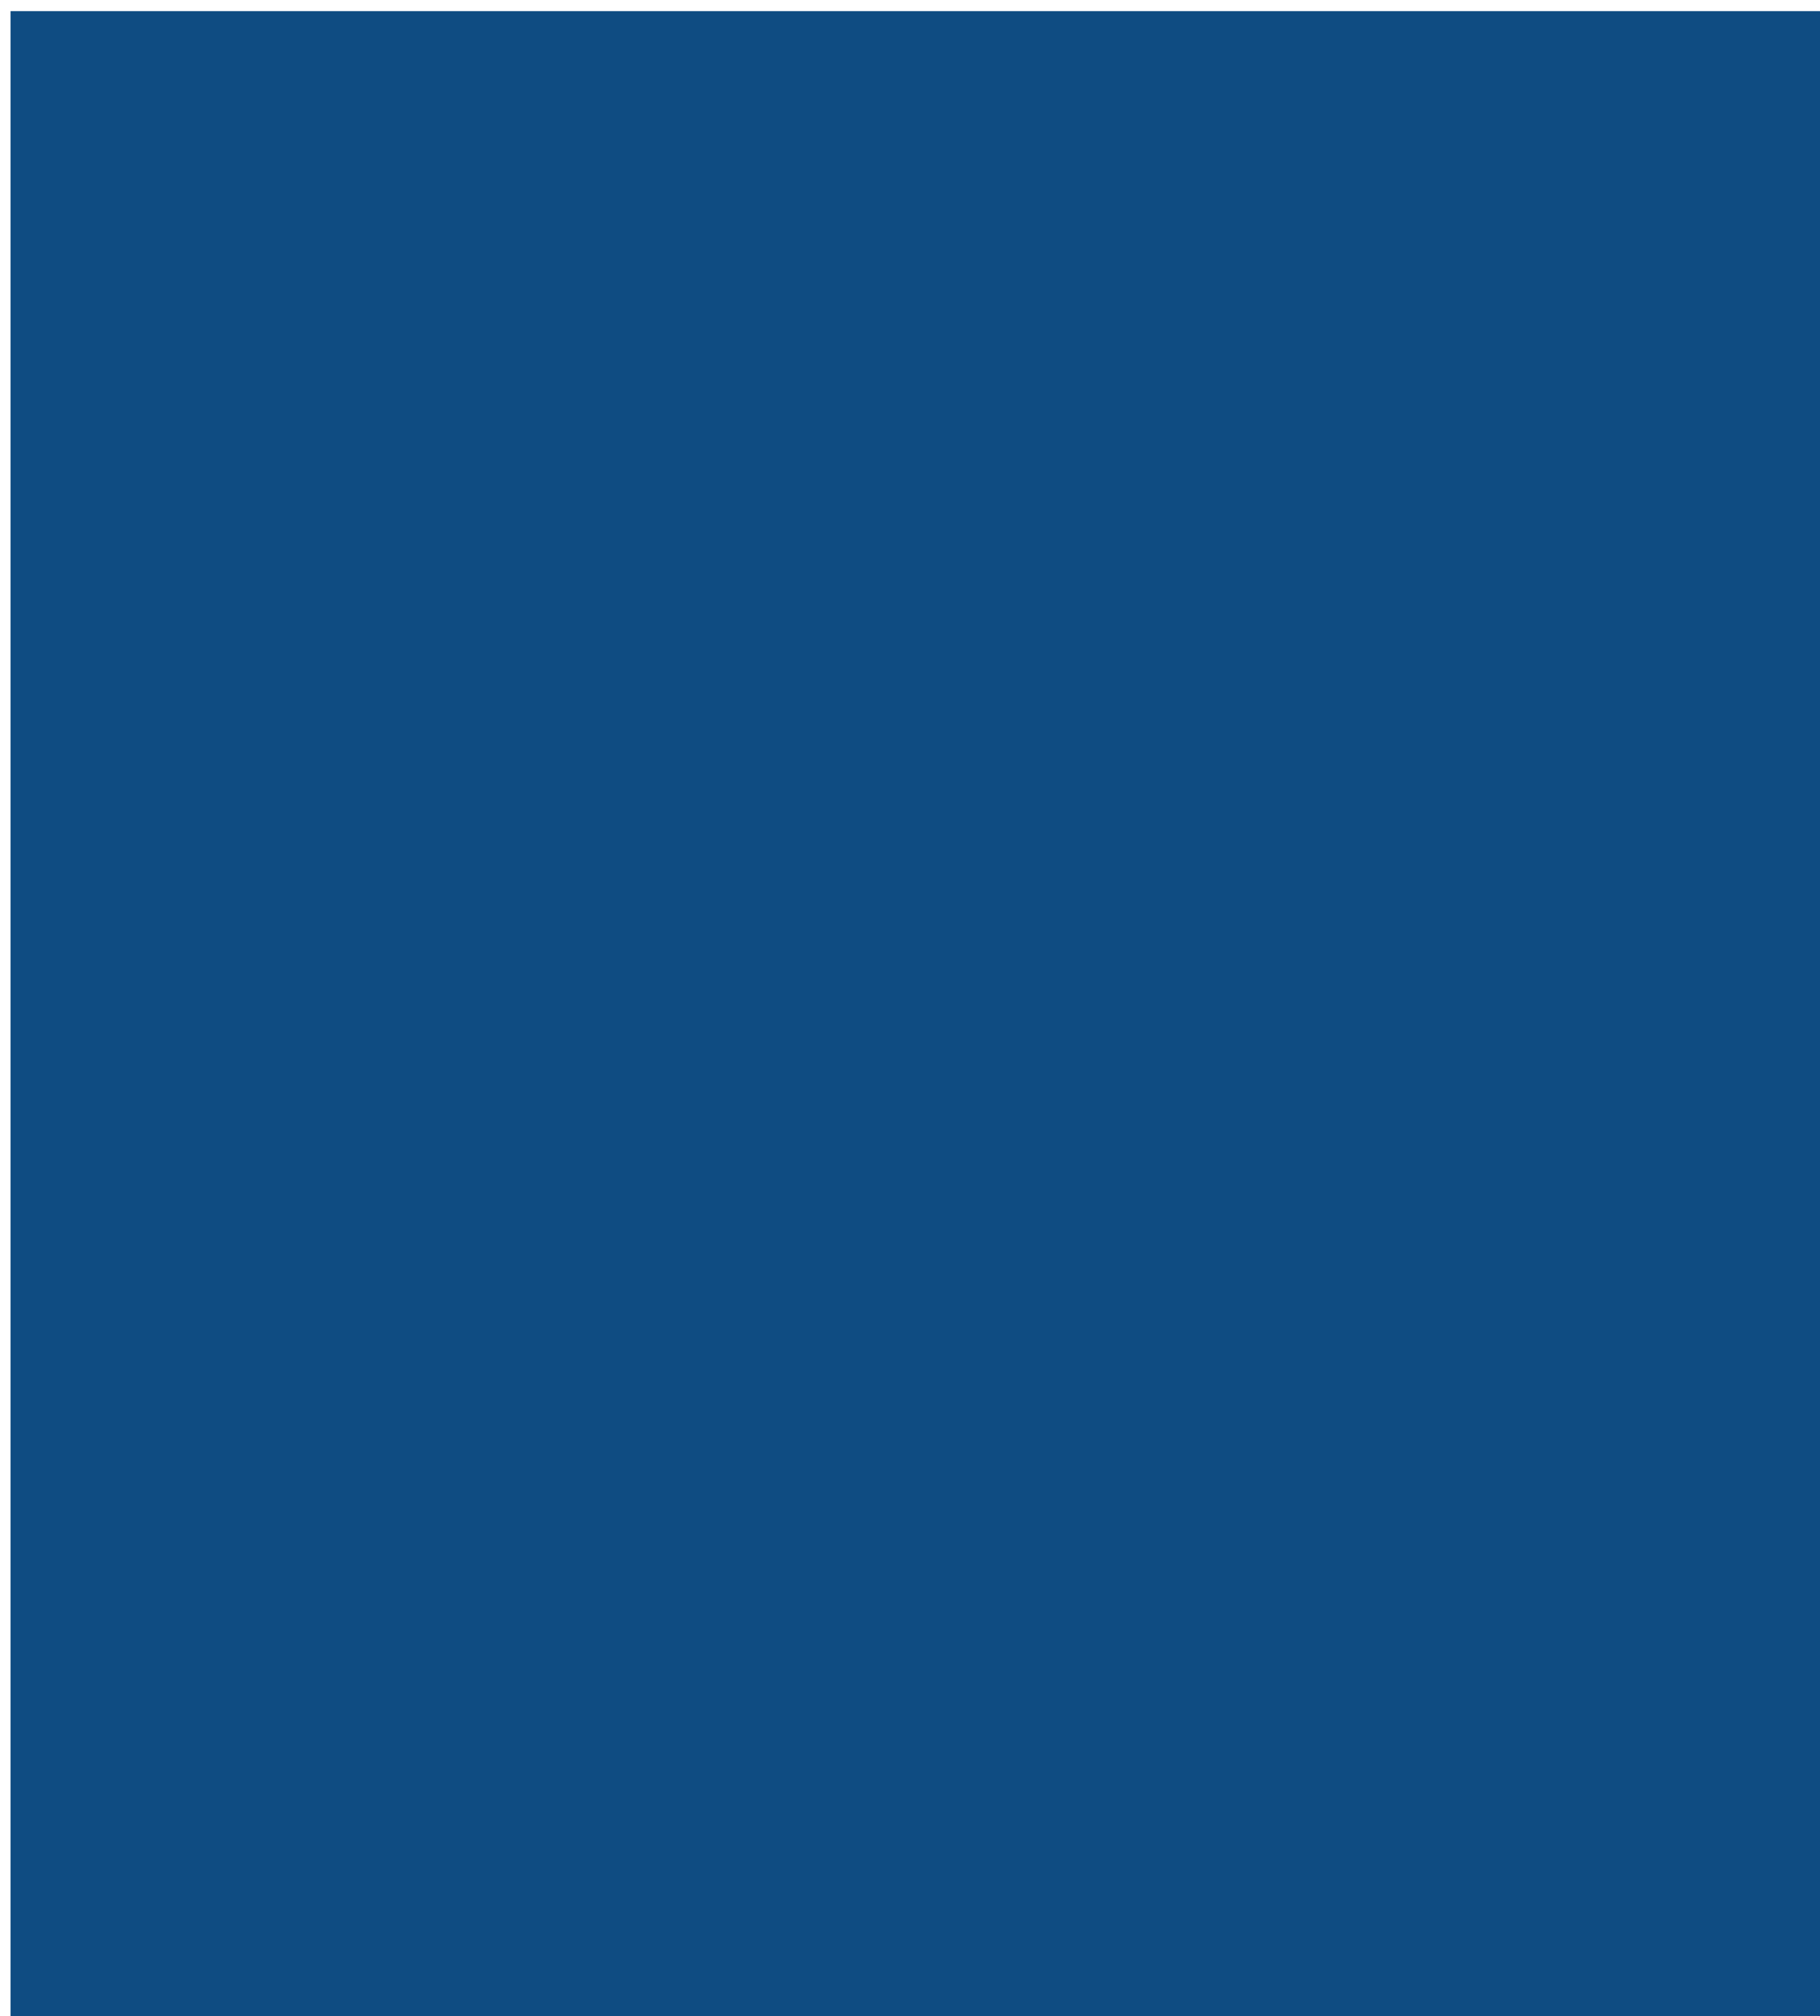
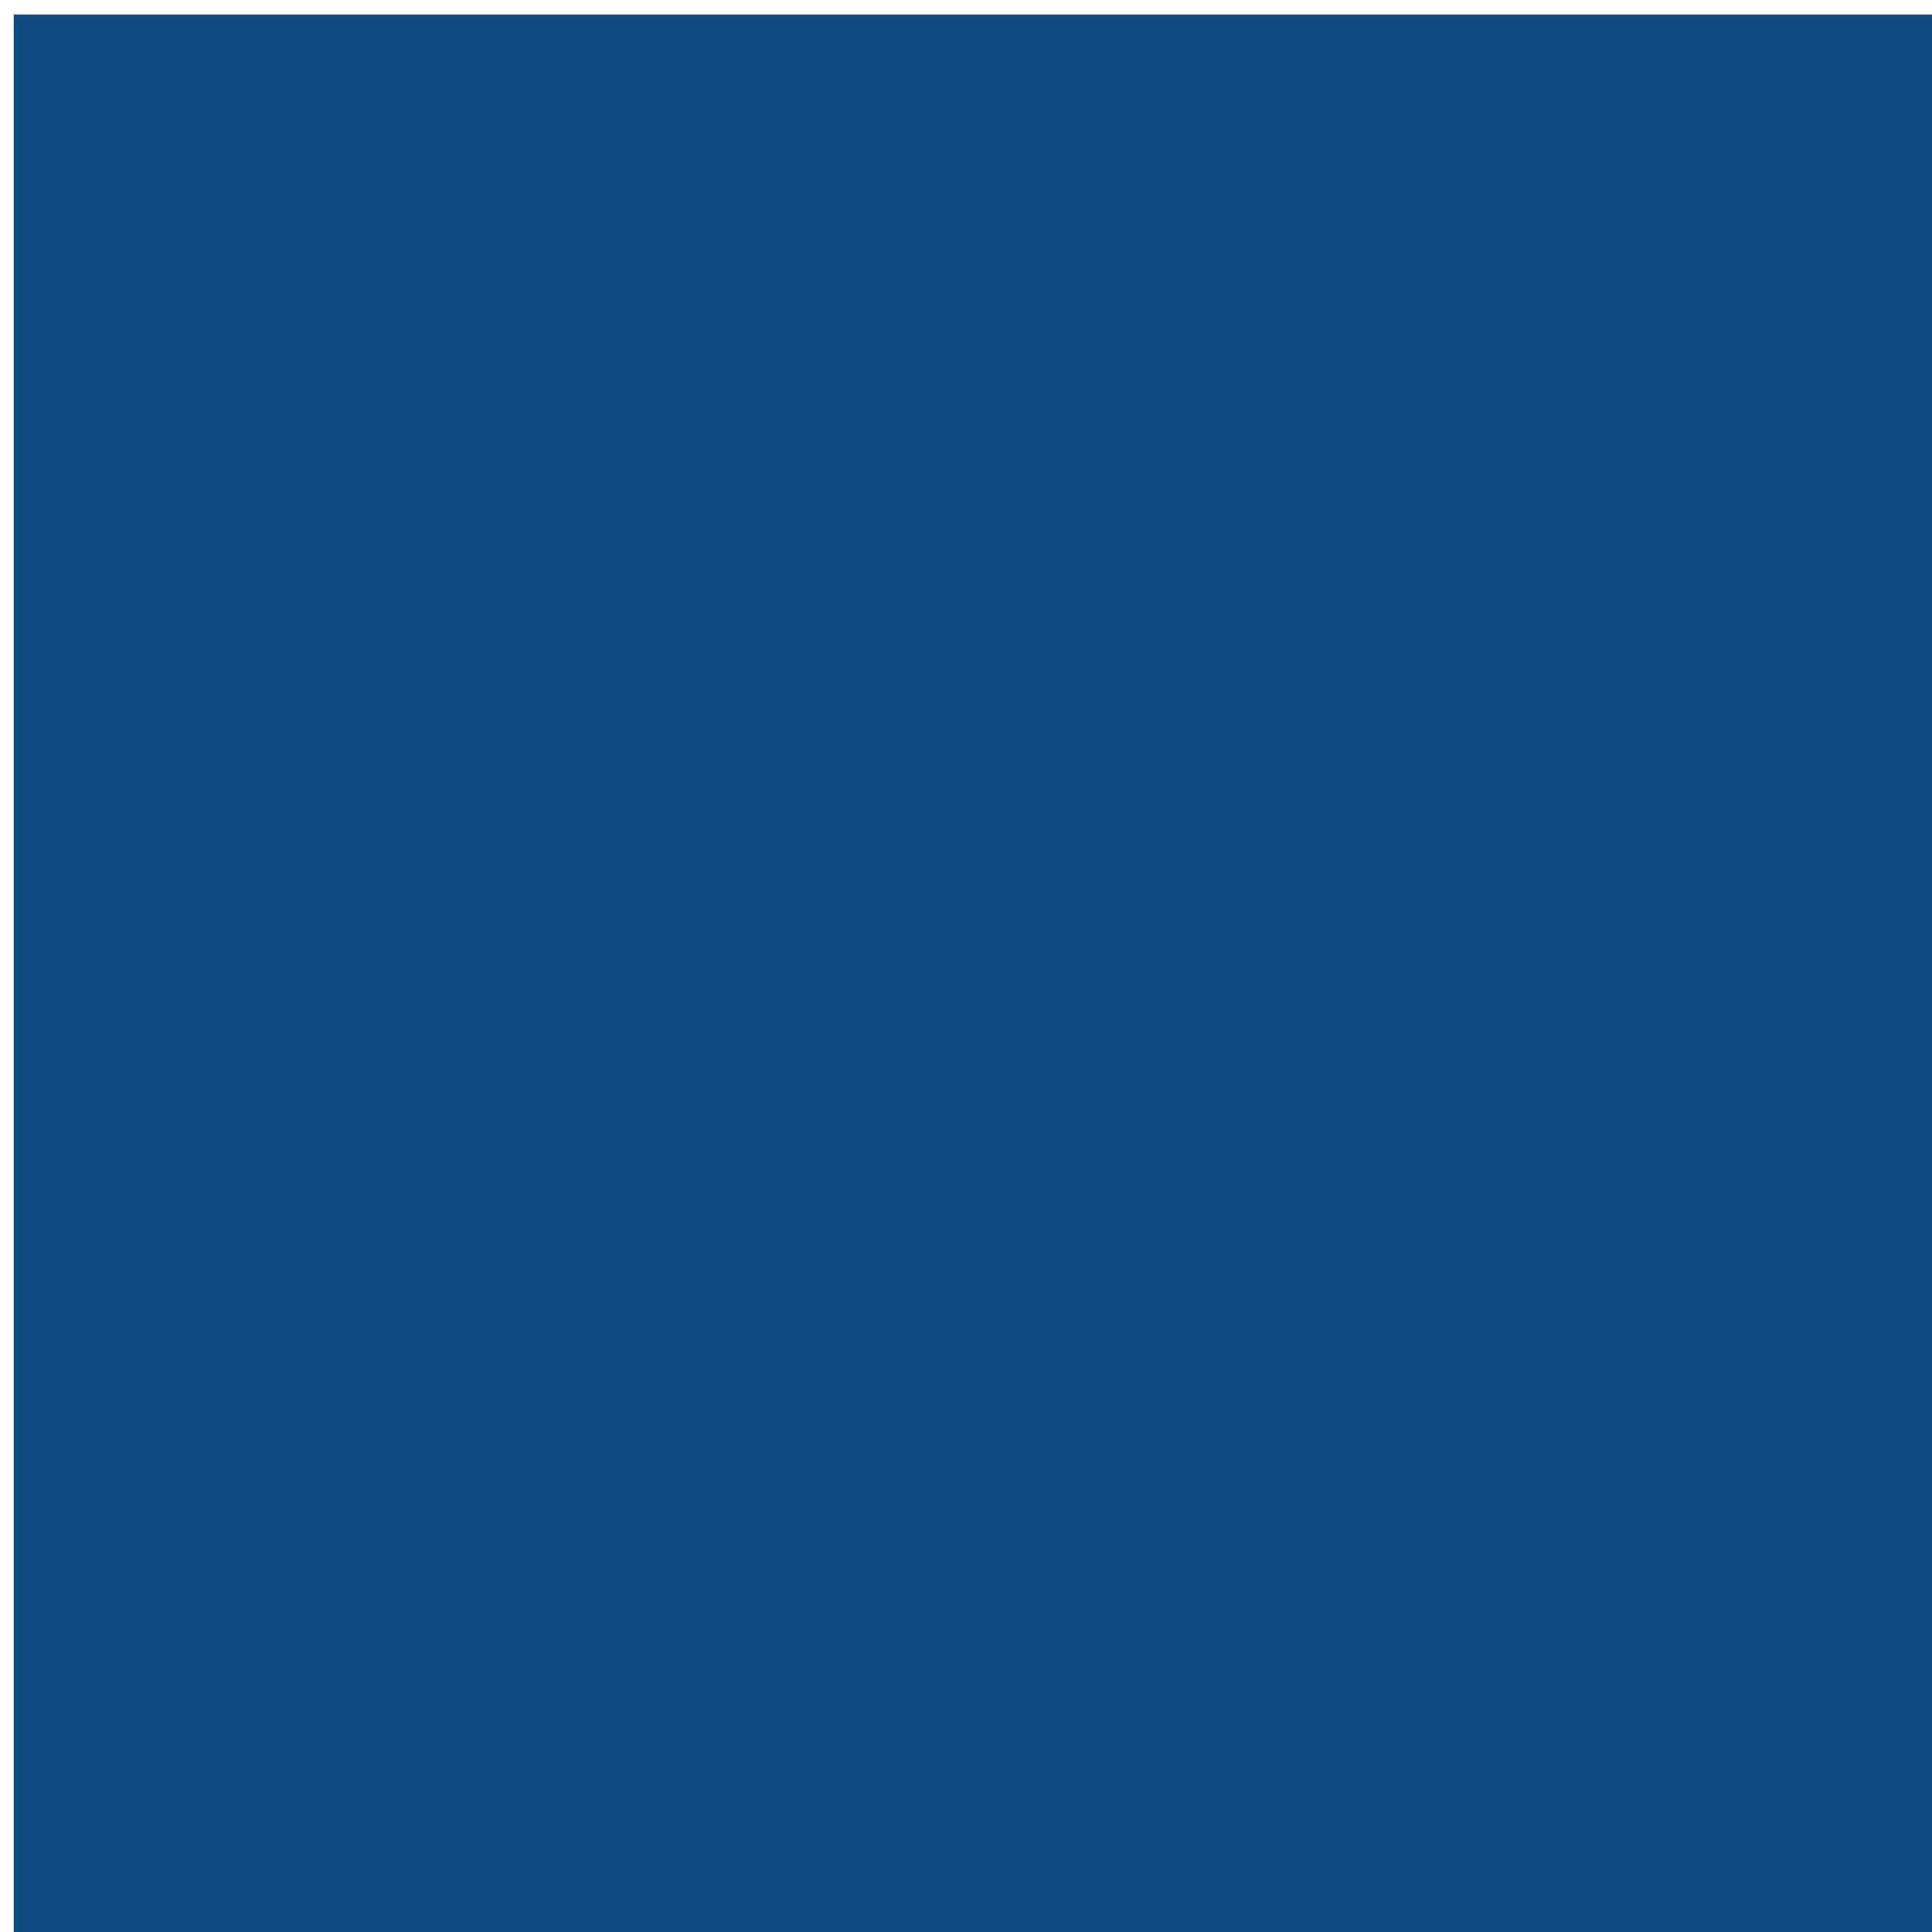
- <svg xmlns="http://www.w3.org/2000/svg" version="1.1" id="Layer_1" x="0px" y="0px" width="100%" viewBox="0 0 176 195" enable-background="new 0 0 176 195" xml:space="preserve">
-   <path fill="#0F4C82" opacity="1" stroke="none" d=" M177,194.593   C175.647,195.375 174.294,195.96 172.94,195.961   C115.641,196.006 58.342,196 1.021,196   C1.021,131.053 1.021,66.105 1.021,1.079   C59.579,1.079 118.158,1.079 177,1.079   C177,65.374 177,129.748 177,194.593  z" />
+ <svg xmlns="http://www.w3.org/2000/svg" version="1.1" id="Layer_1" x="0px" y="0px" width="100%" viewBox="0 0 144 144" enable-background="new 0 0 144 144" xml:space="preserve">
+   <path fill="#0F4C82" opacity="1" stroke="none" d=" M145,143.593   C143.647,144.375 142.294,144.959 140.941,144.961   C94.31,145.008 47.679,145 1.024,145   C1.024,97.053 1.024,49.106 1.024,1.079   C48.91,1.079 96.821,1.079 145,1.079   C145,48.374 145,95.748 145,143.593  z" />
</svg>
